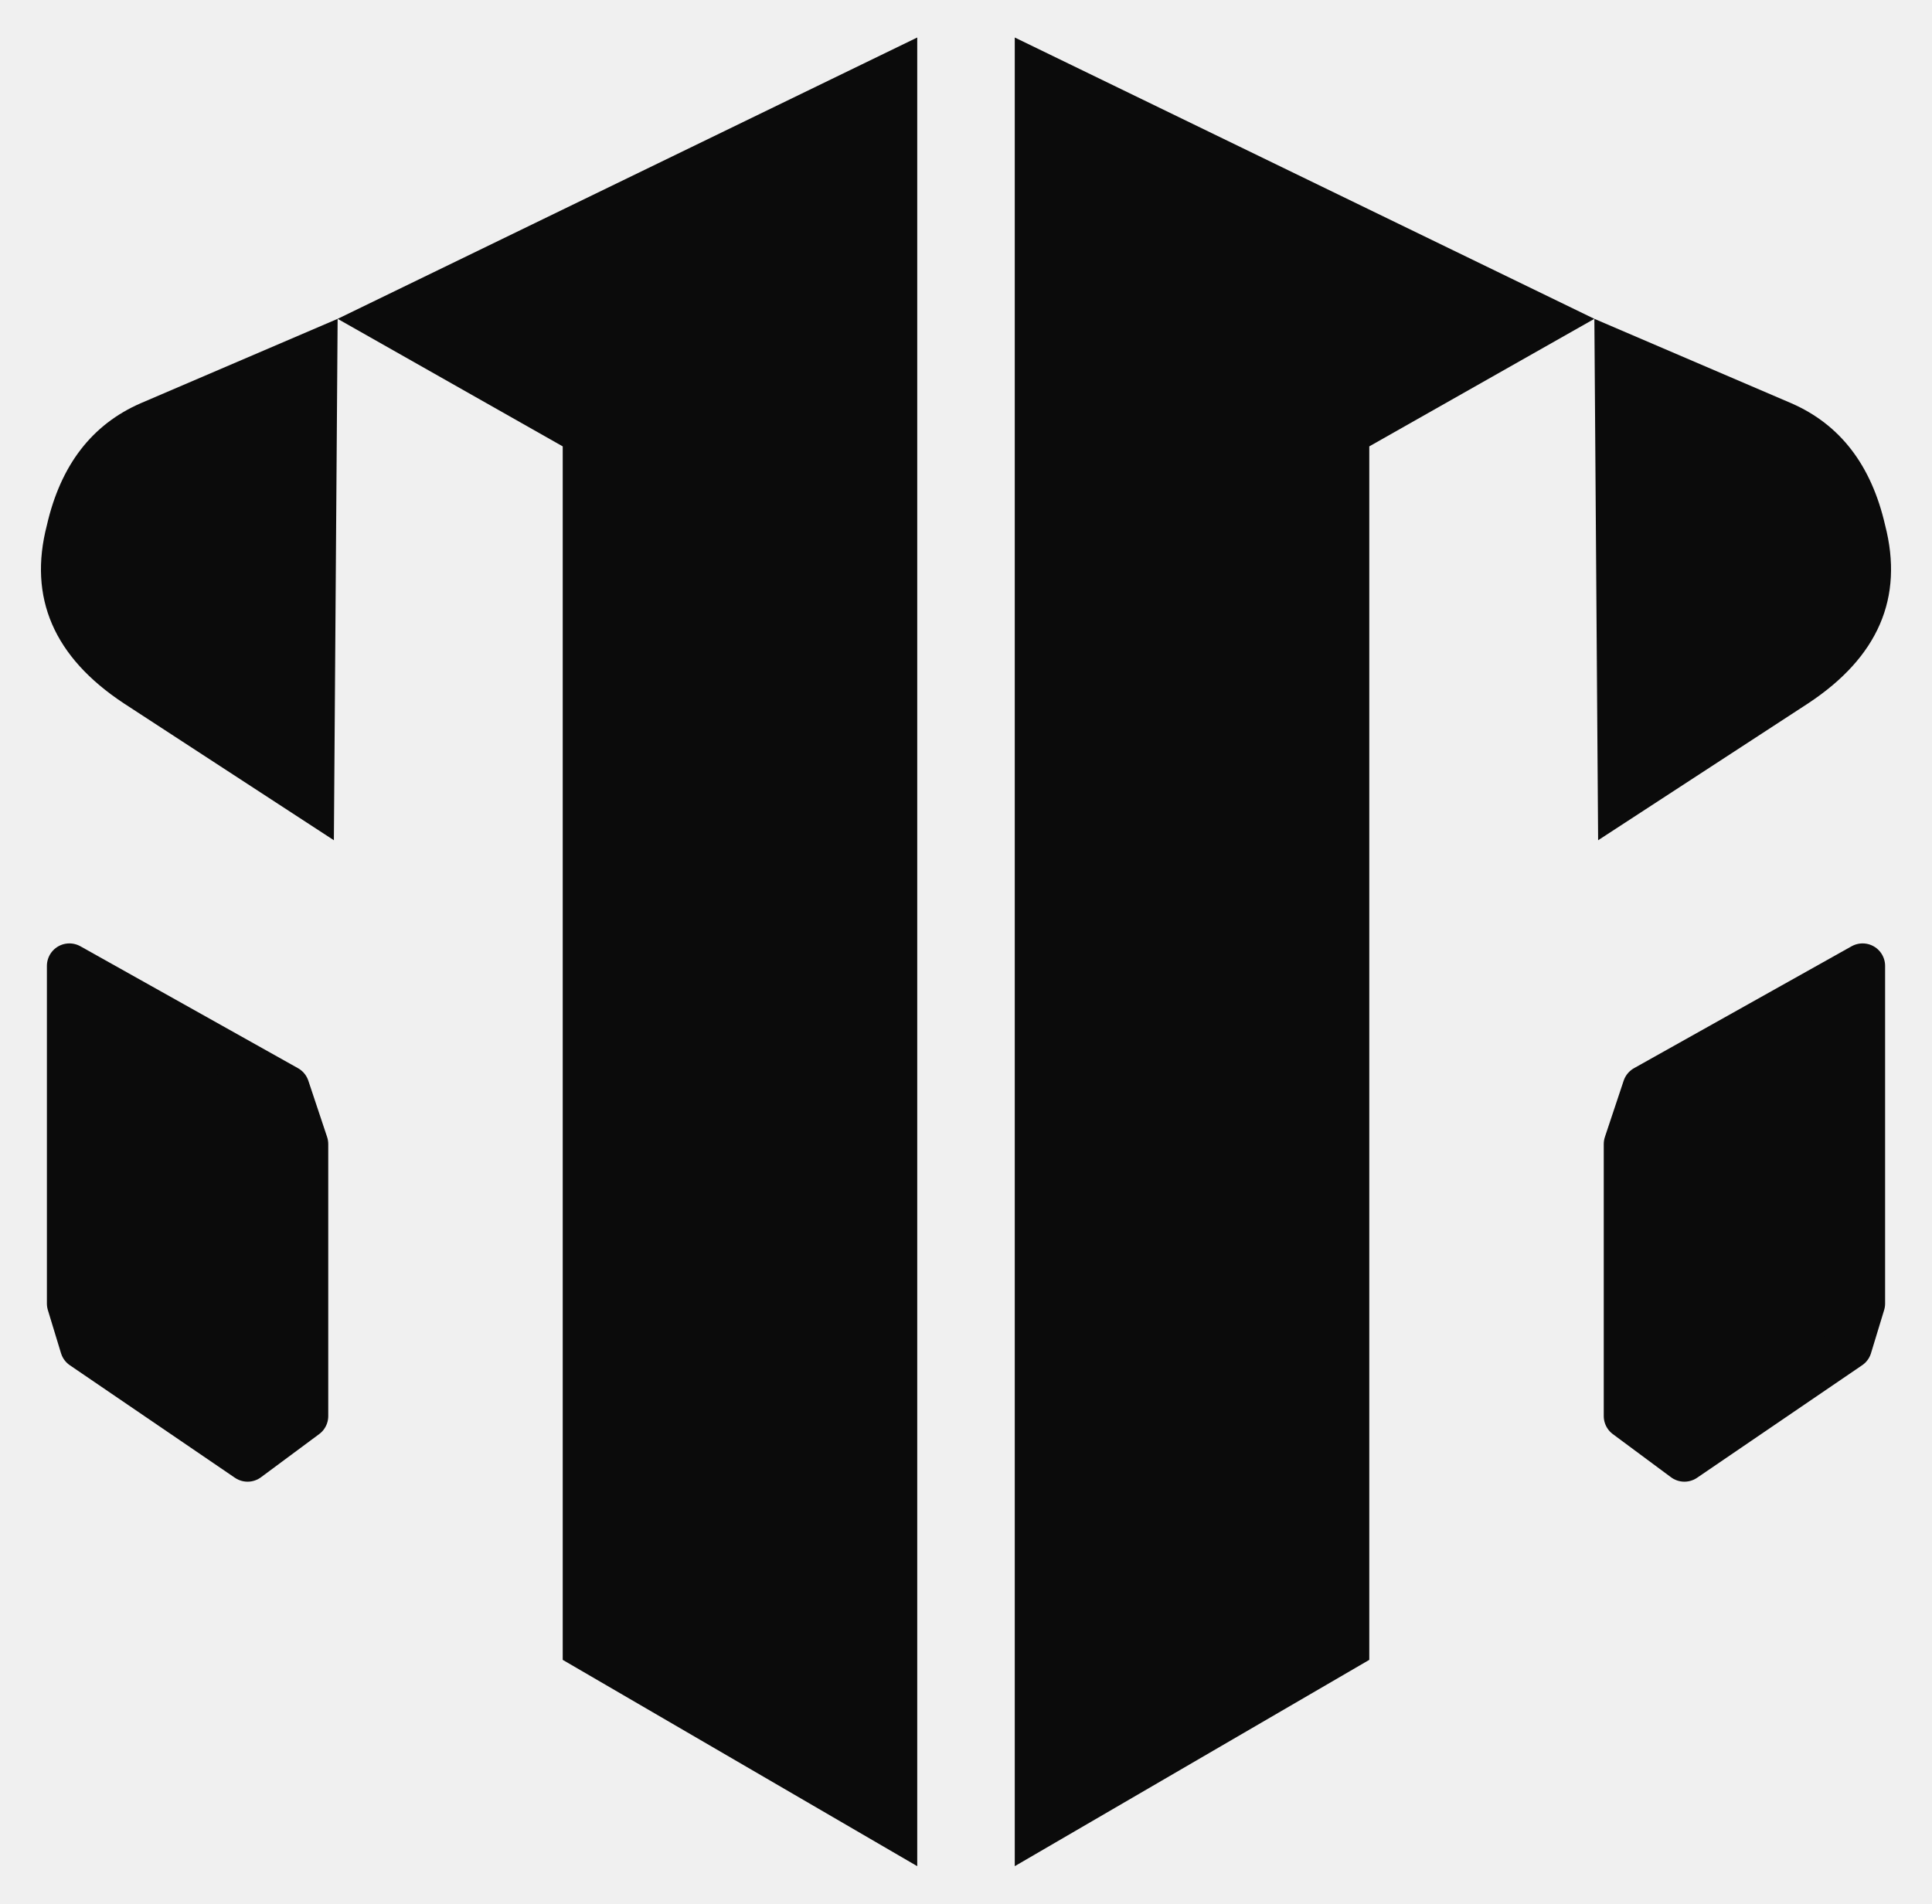
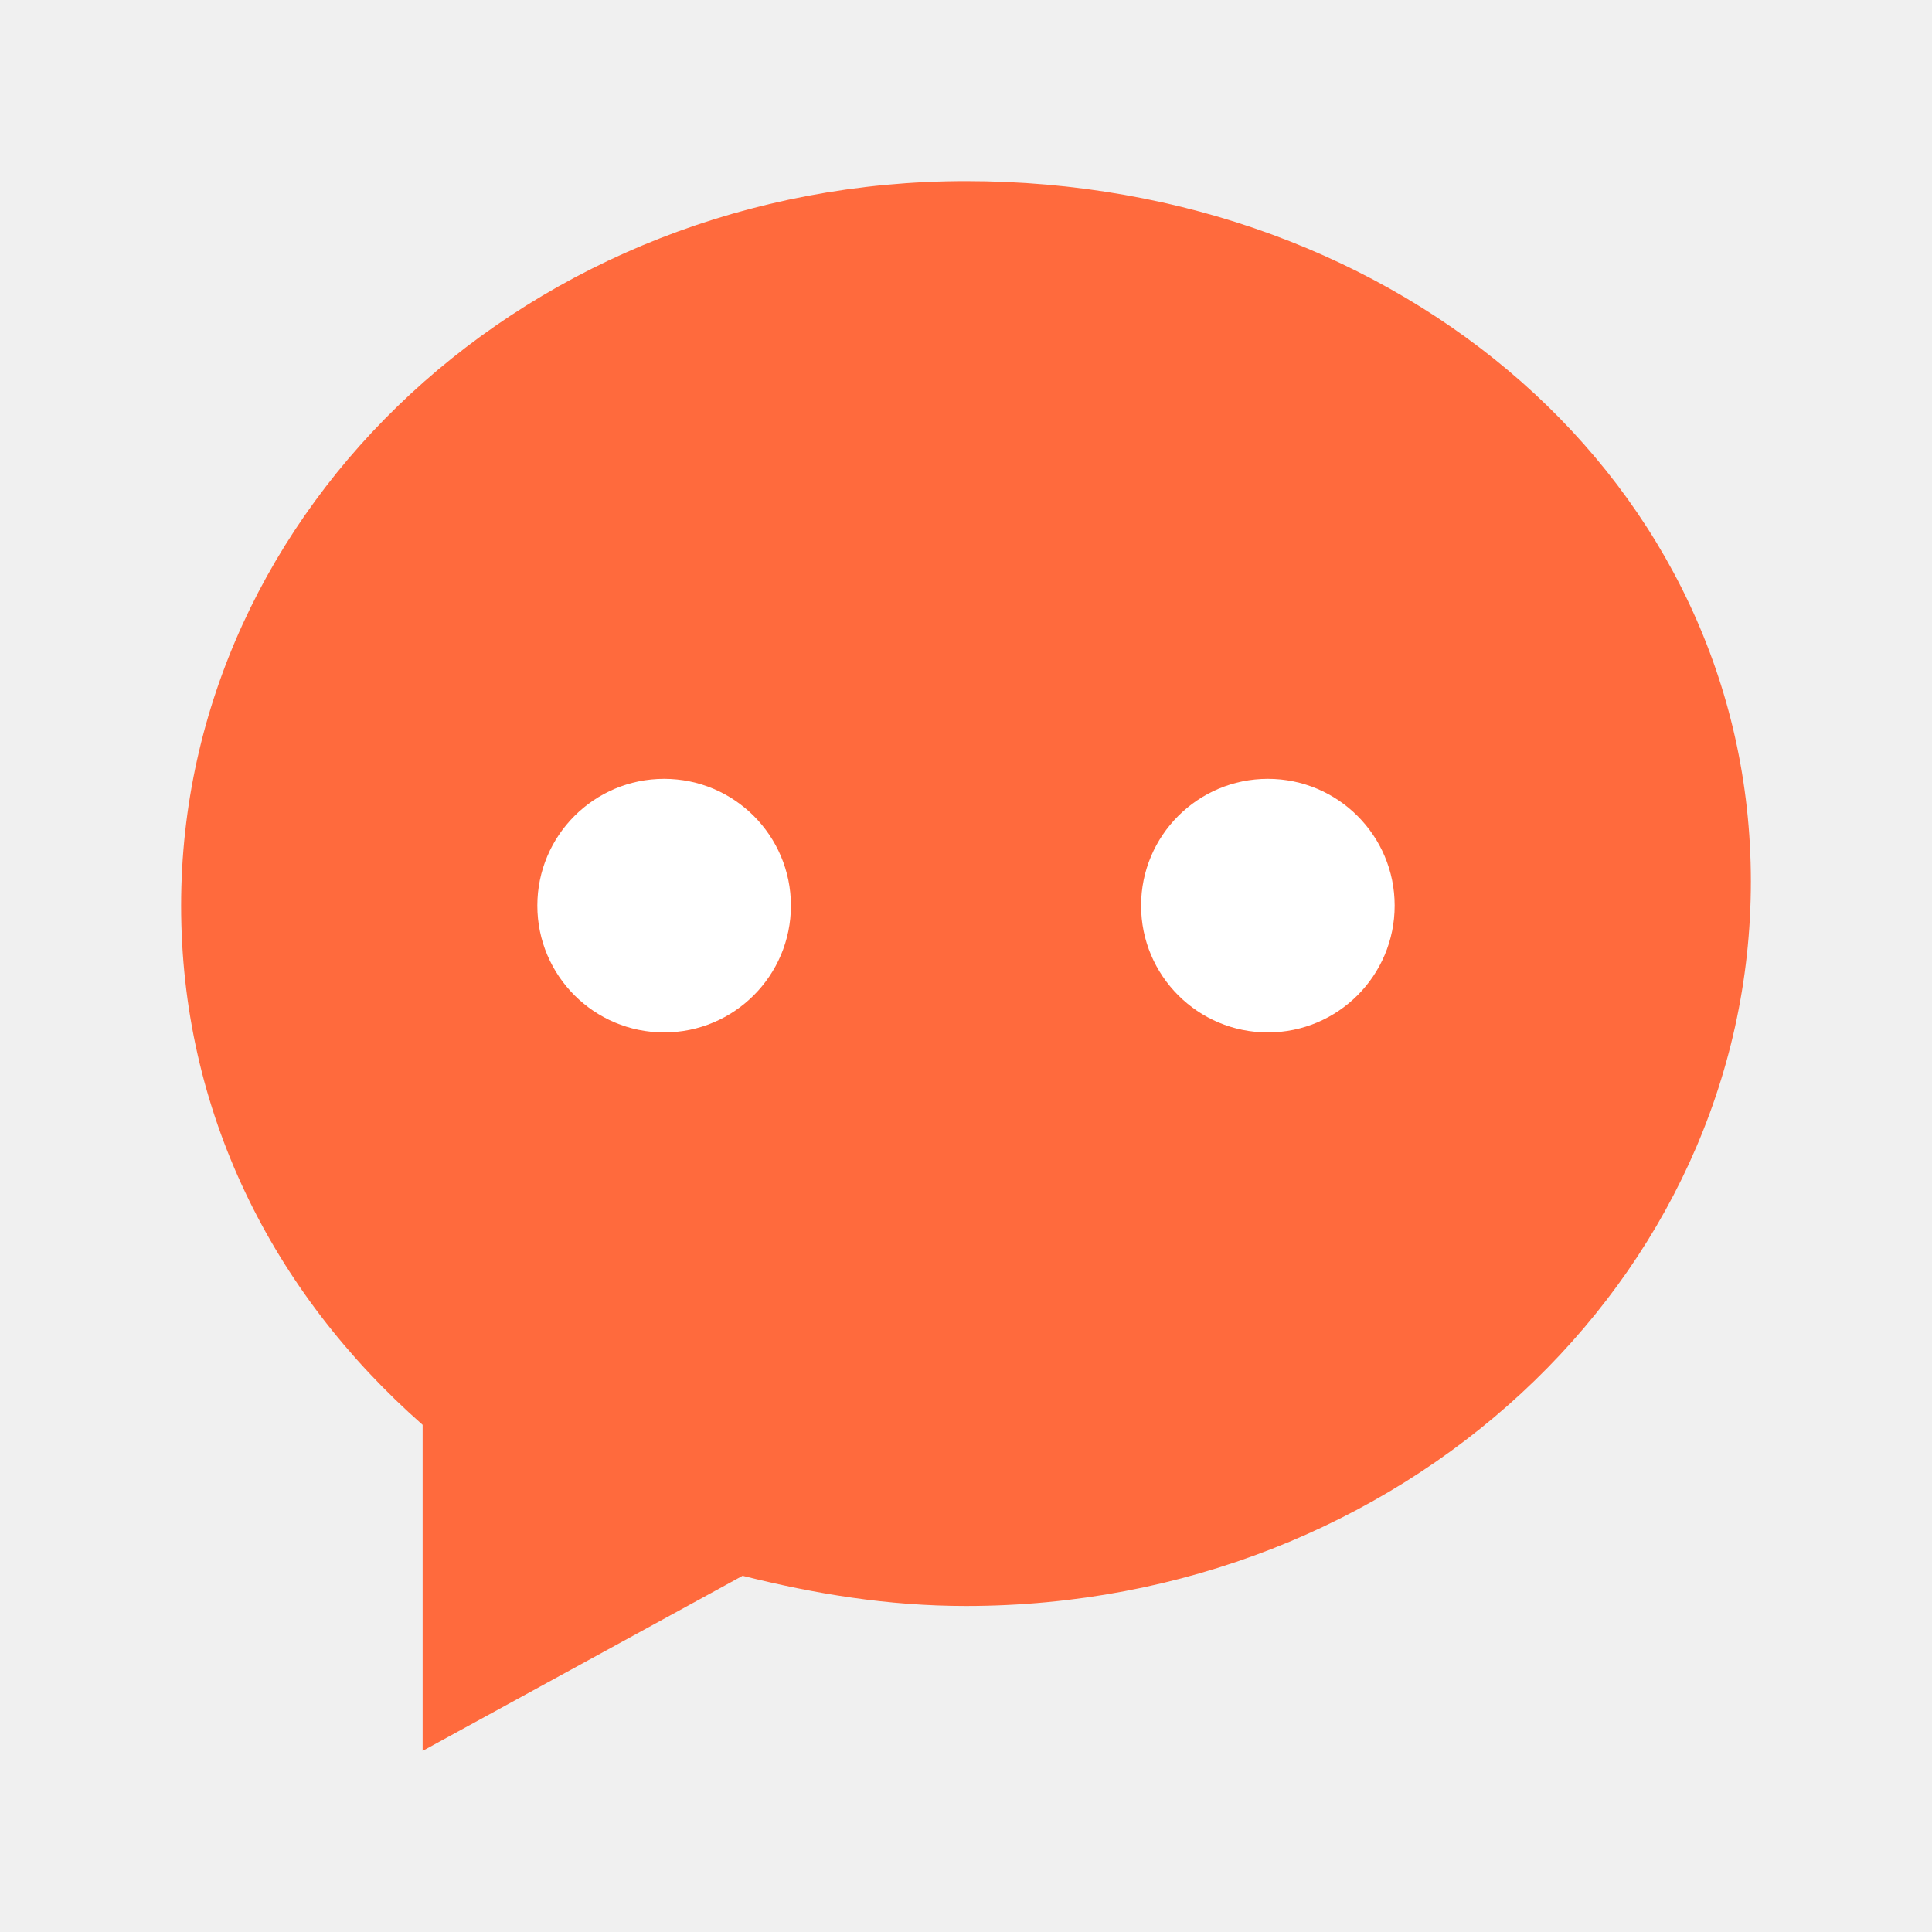
- <svg xmlns="http://www.w3.org/2000/svg" viewBox="30 30 1030 1015">
-   <style>g{fill:#0b0b0b;stroke:#0b0b0b}@media (prefers-color-scheme:dark){g{fill:#fff;stroke:#fff}}</style>
-   <defs>
-     <g id="h" stroke-width="0">
-       <path d="M519 50V1025L330 915V268L210 200Z" />
-       <path d="M210 200L208 478L96 405Q40 368 55 310Q66 262 105 245Z" />
-       <path d="M67 545L183 610L193 640V785L162 808L74 748L67 725Z" stroke-width="24" stroke-linejoin="round" />
-     </g>
-   </defs>
-   <g>
-     <use href="#h" />
-     <use href="#h" transform="translate(1090 0) scale(-1 1)" />
-   </g>
+ <svg xmlns="http://www.w3.org/2000/svg" viewBox="0 0 32 32">
+   <path fill="#ff6a3d" d="M16 3C8.8 3 3 8.4 3 15c0 3.4 1.5 6.4 4 8.6V29l5.3-2.9c1.2.3 2.4.5 3.7.5 7.2 0 13-5.4 13-12S23.2 3 16 3Z" />
+   <circle cx="11" cy="15" r="2.1" fill="#fff" />
+   <circle cx="21" cy="15" r="2.1" fill="#fff" />
</svg>
